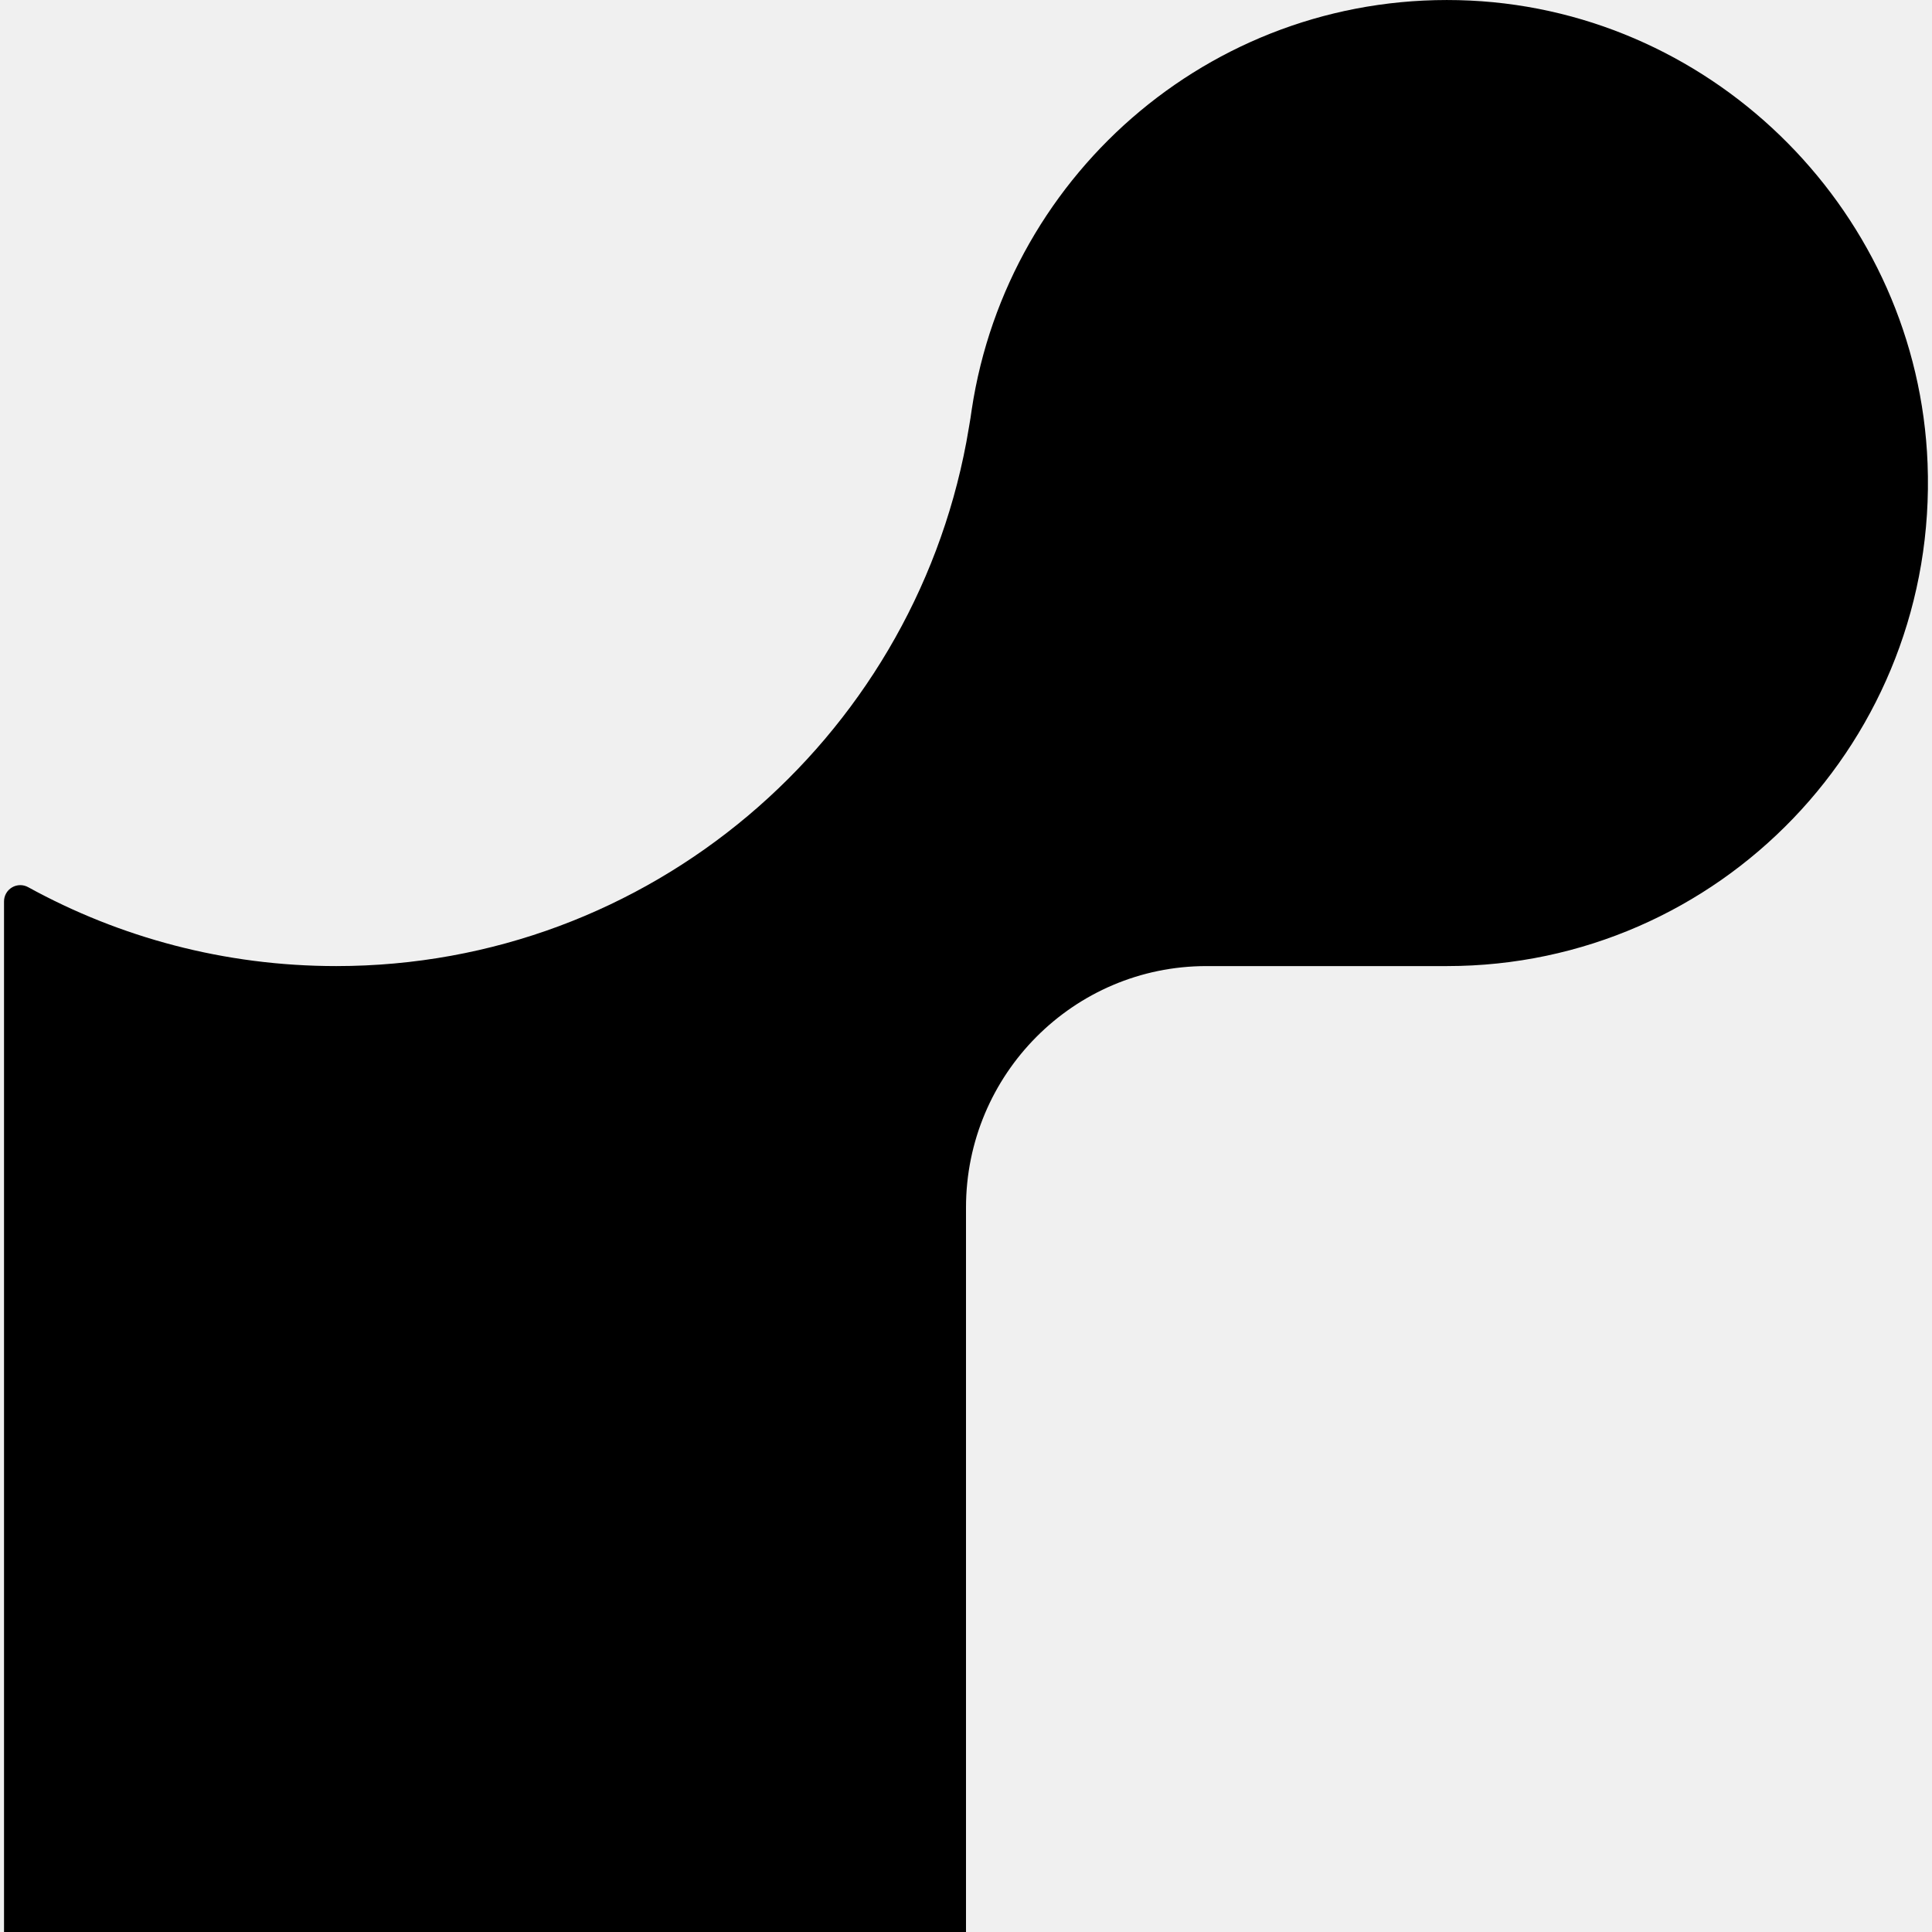
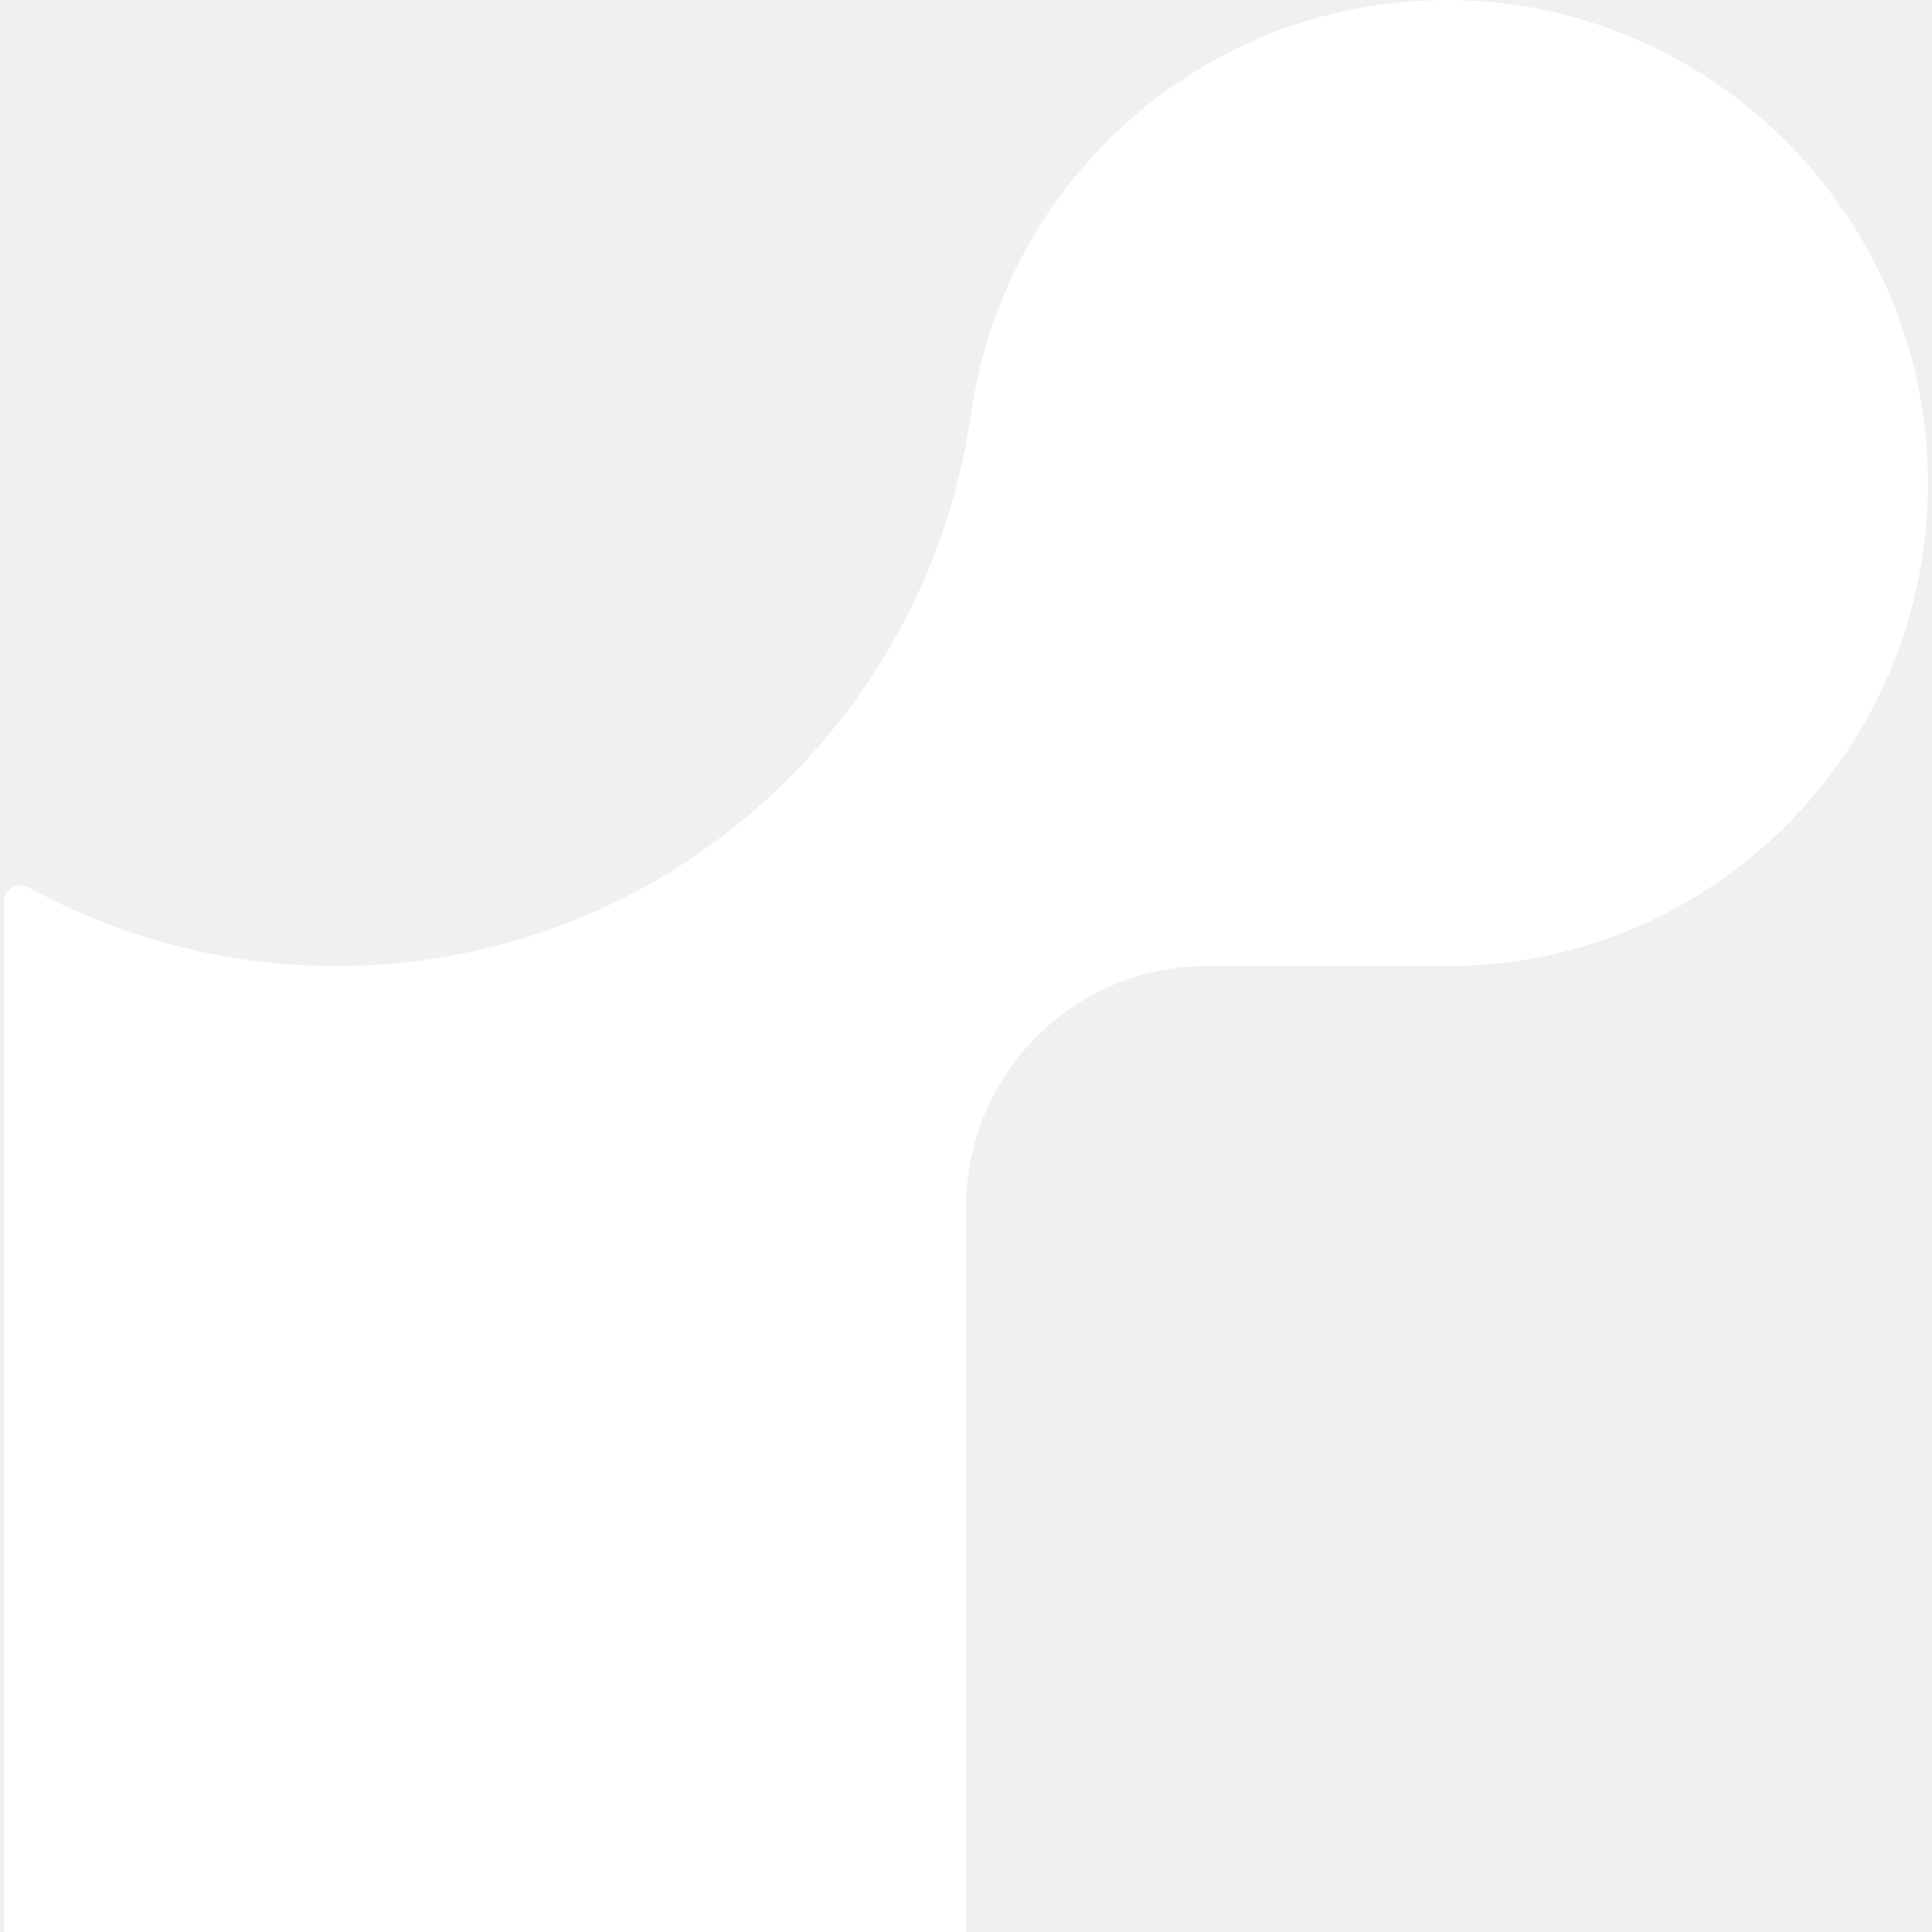
- <svg xmlns="http://www.w3.org/2000/svg" fill="#000000" role="img" viewBox="0 0 24 24">
+ <svg xmlns="http://www.w3.org/2000/svg" fill="#fff" role="img" viewBox="0 0 24 24">
  <path d="M18.263.007c-3.121-.147-5.744 2.109-6.192 5.082-.018.138-.045.272-.067.405-.696 3.703-3.936 6.507-7.827 6.507-1.388 0-2.691-.356-3.825-.979a.202.202 0 0 0-.302.178V24H12v-8.999c0-1.656 1.338-3 2.987-3h2.988c3.382 0 6.103-2.817 5.97-6.244-.12-3.084-2.61-5.603-5.682-5.75" />
</svg>
